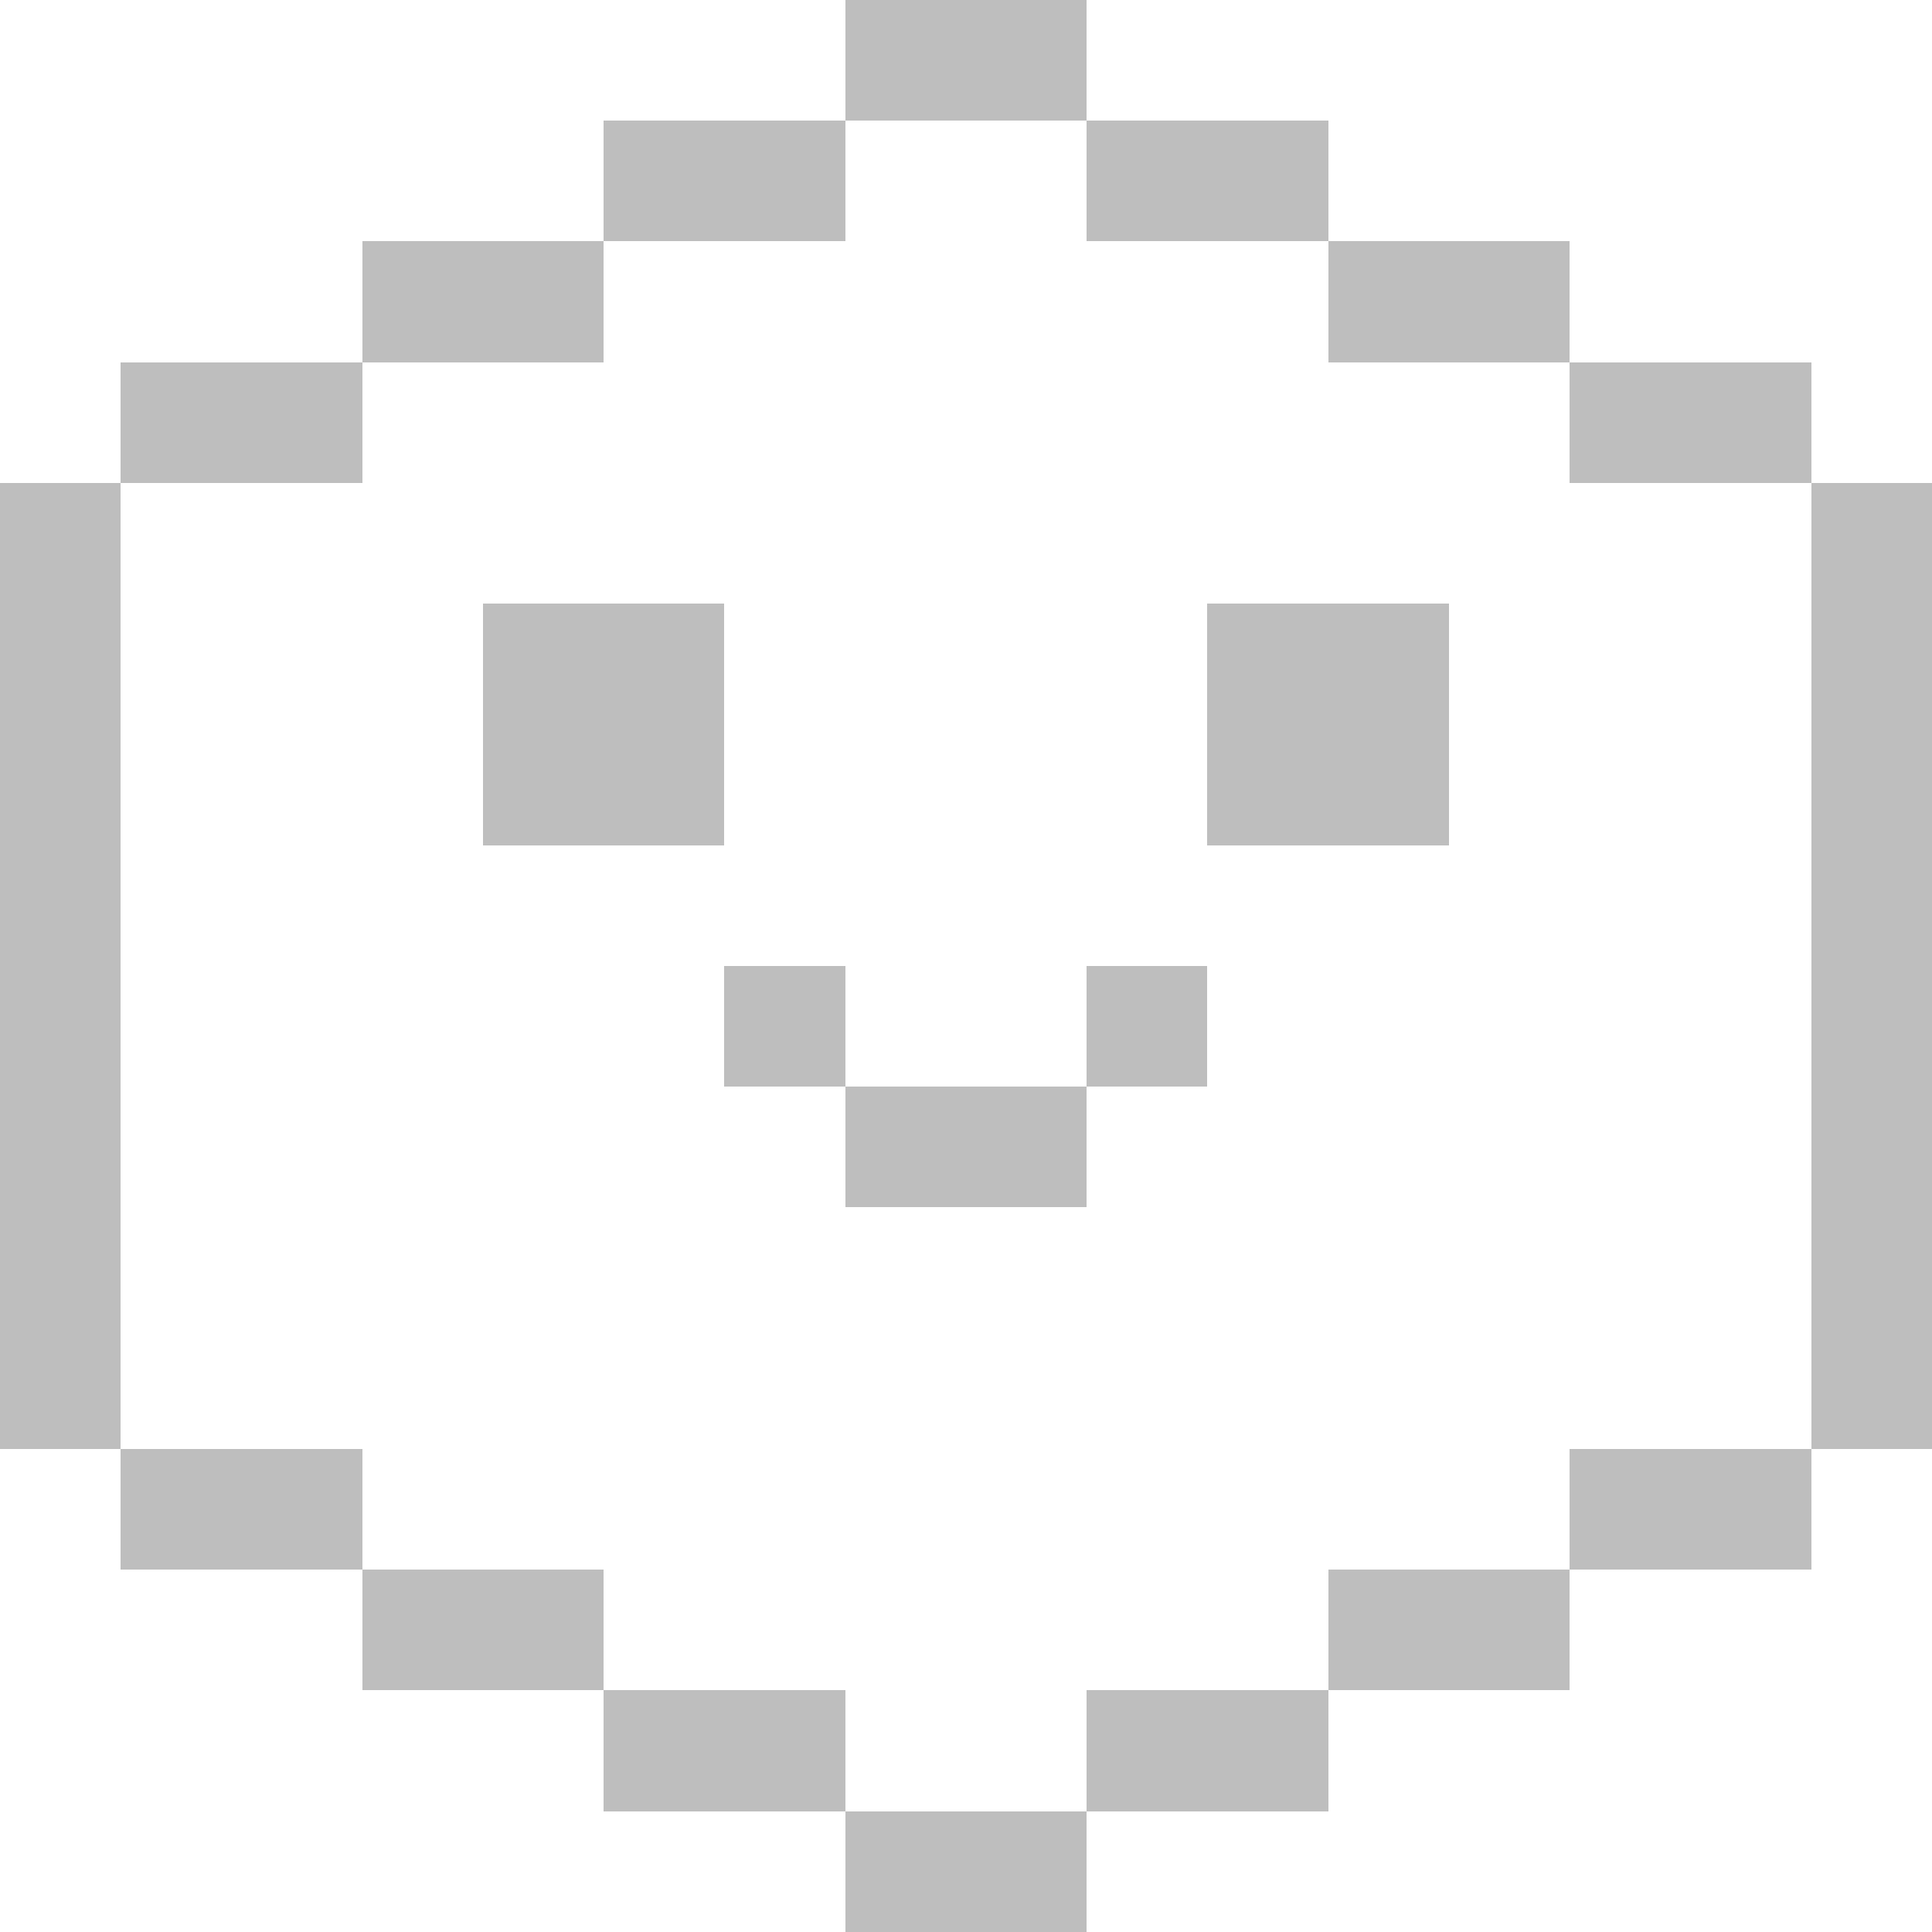
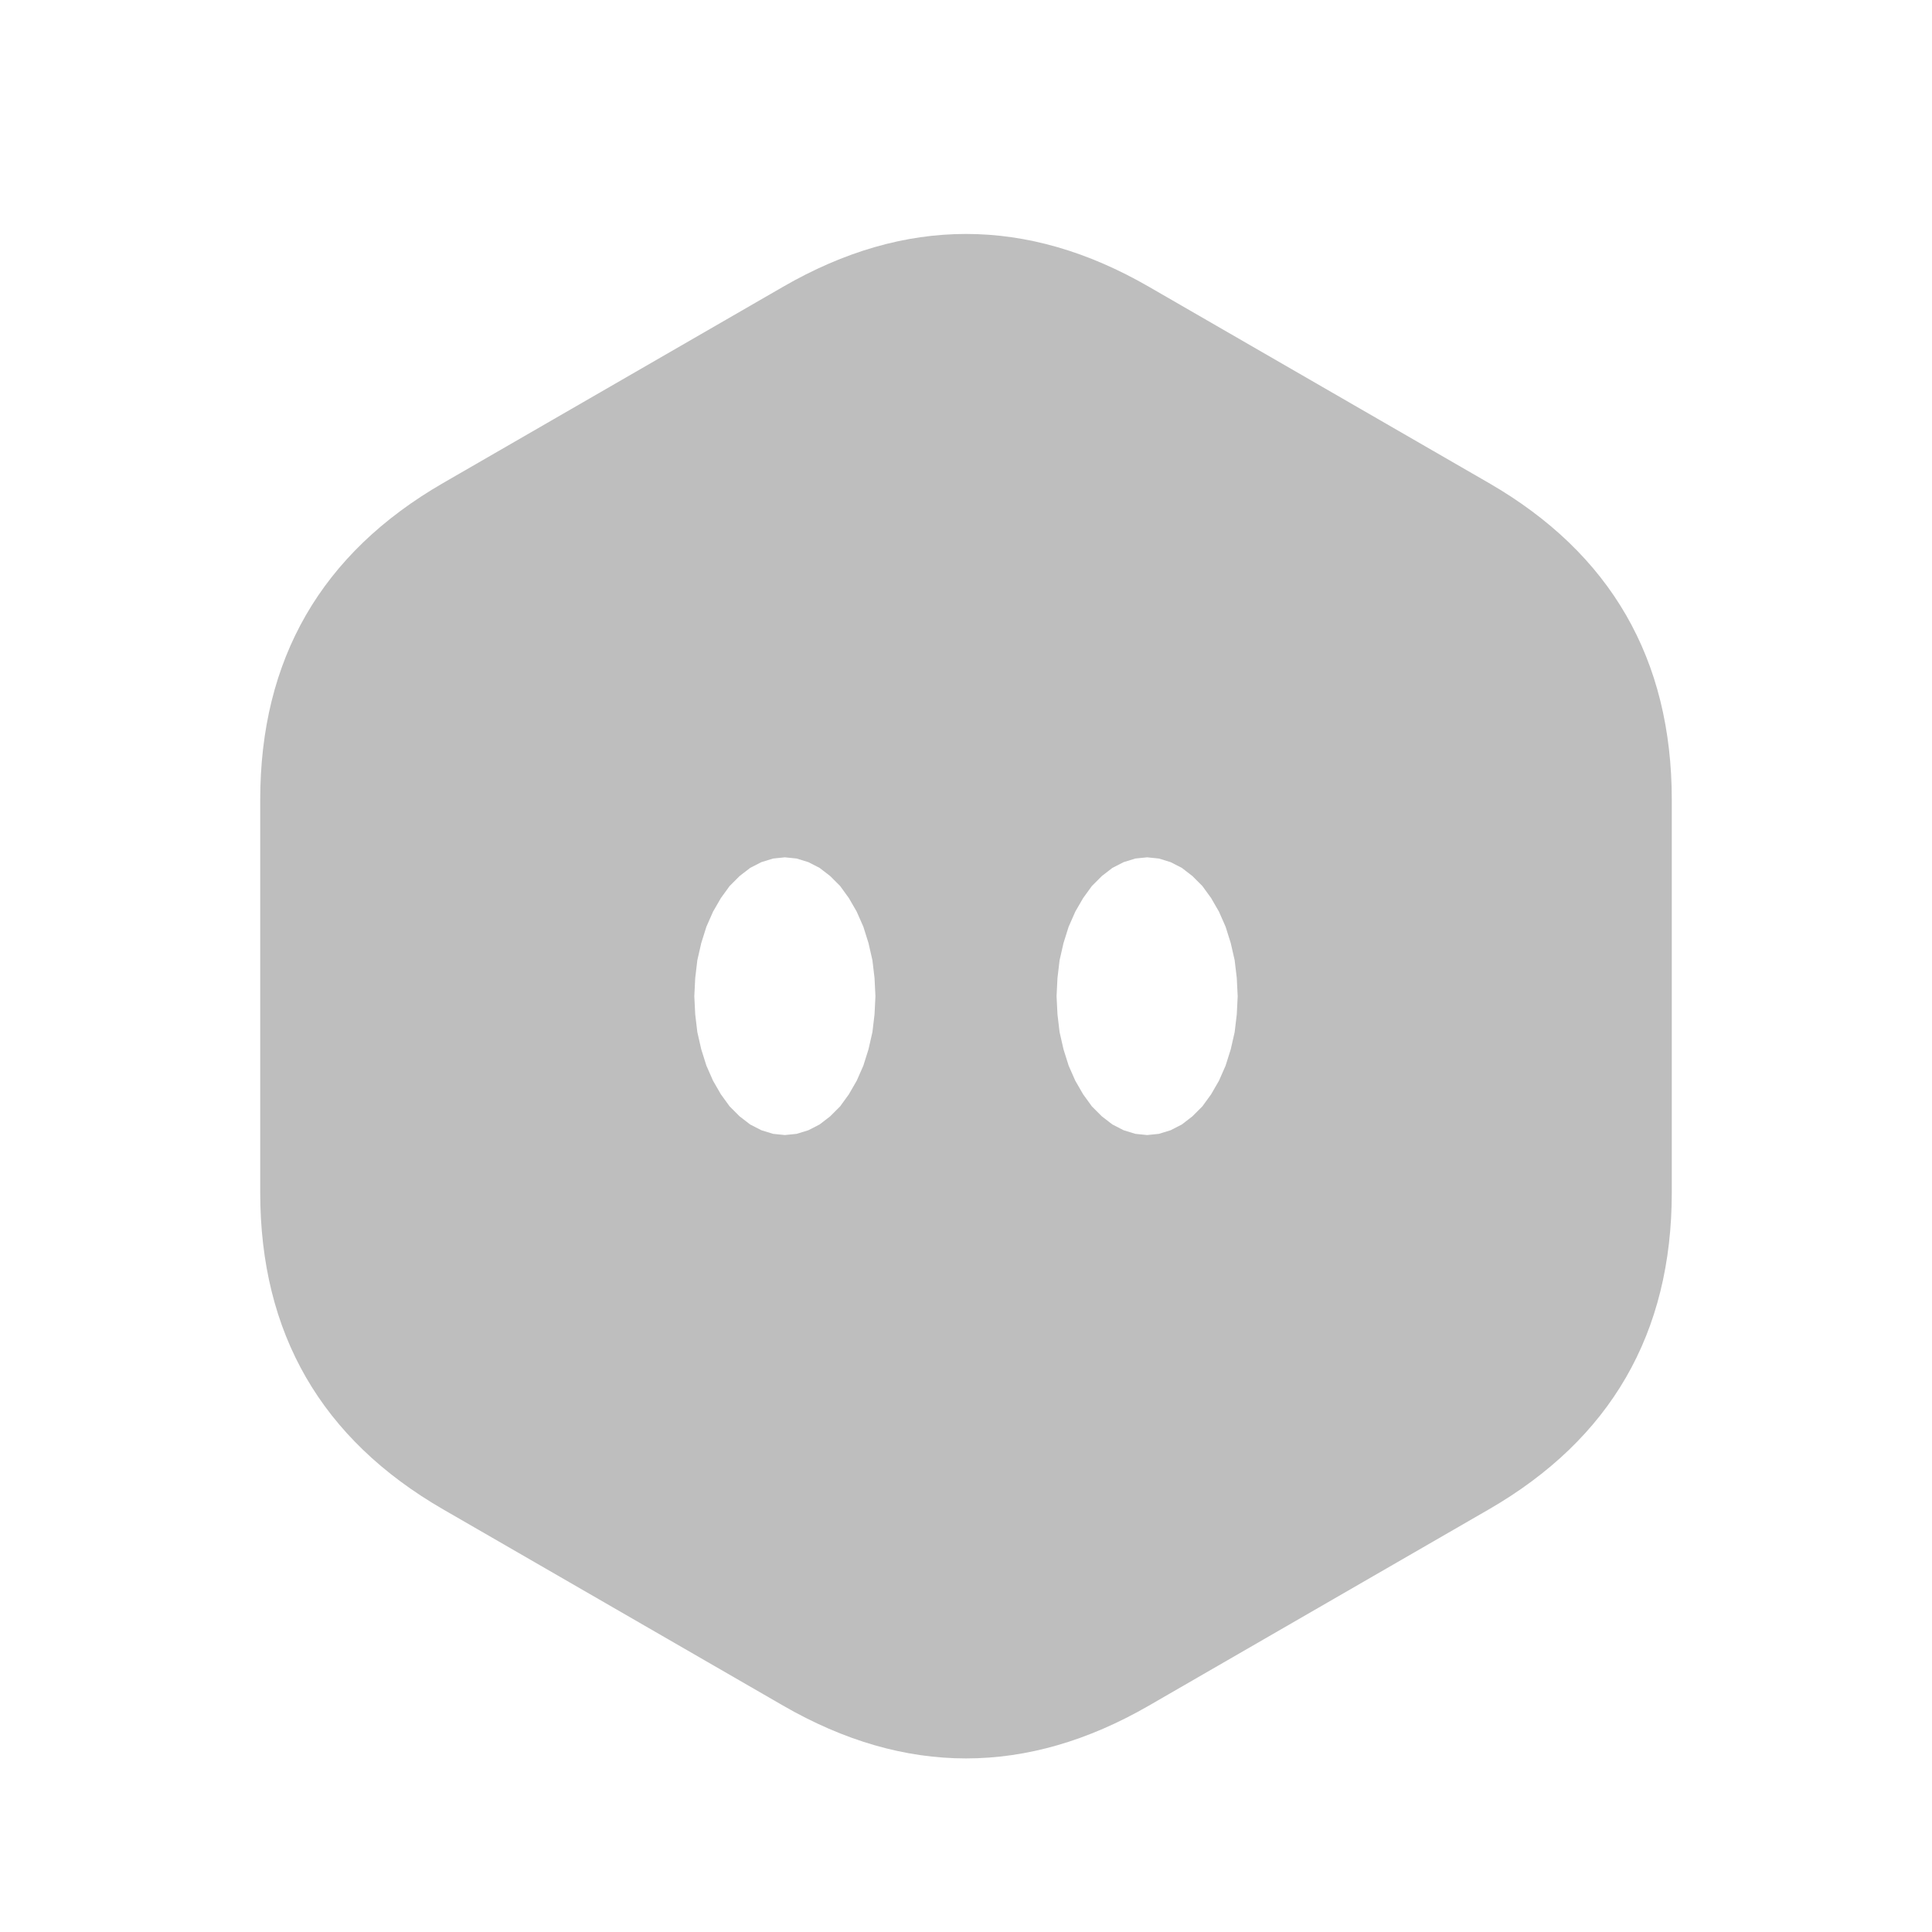
- <svg xmlns="http://www.w3.org/2000/svg" viewBox="0 0 16 16" shape-rendering="crispEdges" fill="#bebebe">
-   <rect x="7" y="0" width="1" height="1" />
-   <rect x="8" y="0" width="1" height="1" />
-   <rect x="5" y="1" width="1" height="1" />
-   <rect x="6" y="1" width="1" height="1" />
-   <rect x="9" y="1" width="1" height="1" />
-   <rect x="10" y="1" width="1" height="1" />
-   <rect x="3" y="2" width="1" height="1" />
-   <rect x="4" y="2" width="1" height="1" />
-   <rect x="11" y="2" width="1" height="1" />
-   <rect x="12" y="2" width="1" height="1" />
-   <rect x="1" y="3" width="1" height="1" />
-   <rect x="2" y="3" width="1" height="1" />
-   <rect x="13" y="3" width="1" height="1" />
-   <rect x="14" y="3" width="1" height="1" />
-   <rect x="0" y="4" width="1" height="1" />
-   <rect x="15" y="4" width="1" height="1" />
-   <rect x="0" y="5" width="1" height="1" />
-   <rect x="4" y="5" width="1" height="1" />
-   <rect x="5" y="5" width="1" height="1" />
-   <rect x="10" y="5" width="1" height="1" />
-   <rect x="11" y="5" width="1" height="1" />
-   <rect x="15" y="5" width="1" height="1" />
-   <rect x="0" y="6" width="1" height="1" />
-   <rect x="4" y="6" width="1" height="1" />
-   <rect x="5" y="6" width="1" height="1" />
-   <rect x="10" y="6" width="1" height="1" />
-   <rect x="11" y="6" width="1" height="1" />
-   <rect x="15" y="6" width="1" height="1" />
-   <rect x="0" y="7" width="1" height="1" />
-   <rect x="15" y="7" width="1" height="1" />
-   <rect x="0" y="8" width="1" height="1" />
-   <rect x="6" y="8" width="1" height="1" />
-   <rect x="9" y="8" width="1" height="1" />
-   <rect x="15" y="8" width="1" height="1" />
-   <rect x="0" y="9" width="1" height="1" />
-   <rect x="7" y="9" width="1" height="1" />
-   <rect x="8" y="9" width="1" height="1" />
-   <rect x="15" y="9" width="1" height="1" />
-   <rect x="0" y="10" width="1" height="1" />
-   <rect x="15" y="10" width="1" height="1" />
-   <rect x="0" y="11" width="1" height="1" />
-   <rect x="15" y="11" width="1" height="1" />
-   <rect x="1" y="12" width="1" height="1" />
-   <rect x="2" y="12" width="1" height="1" />
-   <rect x="13" y="12" width="1" height="1" />
-   <rect x="14" y="12" width="1" height="1" />
-   <rect x="3" y="13" width="1" height="1" />
-   <rect x="4" y="13" width="1" height="1" />
-   <rect x="11" y="13" width="1" height="1" />
-   <rect x="12" y="13" width="1" height="1" />
-   <rect x="5" y="14" width="1" height="1" />
-   <rect x="6" y="14" width="1" height="1" />
-   <rect x="9" y="14" width="1" height="1" />
-   <rect x="10" y="14" width="1" height="1" />
-   <rect x="7" y="15" width="1" height="1" />
-   <rect x="8" y="15" width="1" height="1" />
+ <svg xmlns="http://www.w3.org/2000/svg" viewBox="0 0 64 64" fill="#bebebe">
+   <path fill-rule="evenodd" d="M25.94,9.50 Q32.00,6.00 38.06,9.50 L49.32,16.00 Q55.38,19.50 55.38,26.50 L55.38,39.50 Q55.38,46.50 49.32,50.00 L38.06,56.50 Q32.00,60.00 25.94,56.50 L14.68,50.00 Q8.62,46.50 8.62,39.50 L8.62,26.50 Q8.62,19.50 14.68,16.00 Z M29.00,33.00 L28.97,33.60 L28.90,34.19 L28.77,34.76 L28.60,35.30 L28.38,35.80 L28.12,36.25 L27.83,36.65 L27.50,36.98 L27.15,37.25 L26.78,37.44 L26.39,37.56 L26.00,37.60 L25.61,37.56 L25.22,37.44 L24.85,37.25 L24.50,36.98 L24.17,36.65 L23.88,36.25 L23.62,35.80 L23.40,35.30 L23.23,34.76 L23.10,34.19 L23.03,33.60 L23.00,33.00 L23.03,32.40 L23.10,31.81 L23.23,31.24 L23.40,30.70 L23.62,30.20 L23.88,29.75 L24.17,29.35 L24.50,29.02 L24.85,28.75 L25.22,28.56 L25.61,28.44 L26.00,28.40 L26.39,28.44 L26.78,28.56 L27.15,28.75 L27.50,29.02 L27.83,29.35 L28.12,29.75 L28.38,30.20 L28.60,30.70 L28.77,31.24 L28.90,31.81 L28.97,32.40 Z M41.00,33.00 L40.97,33.60 L40.90,34.19 L40.77,34.76 L40.60,35.30 L40.38,35.80 L40.12,36.25 L39.83,36.65 L39.50,36.98 L39.15,37.25 L38.78,37.44 L38.39,37.56 L38.00,37.60 L37.61,37.56 L37.22,37.44 L36.85,37.25 L36.50,36.98 L36.17,36.65 L35.88,36.25 L35.62,35.80 L35.40,35.30 L35.23,34.76 L35.10,34.19 L35.03,33.60 L35.00,33.00 L35.03,32.40 L35.10,31.81 L35.23,31.24 L35.40,30.70 L35.62,30.20 L35.88,29.75 L36.17,29.35 L36.50,29.02 L36.85,28.75 L37.22,28.56 L37.61,28.44 L38.00,28.40 L38.39,28.44 L38.78,28.56 L39.15,28.75 L39.50,29.02 L39.83,29.35 L40.12,29.75 L40.38,30.20 L40.60,30.70 L40.77,31.24 L40.90,31.81 L40.97,32.40 Z" />
</svg>
